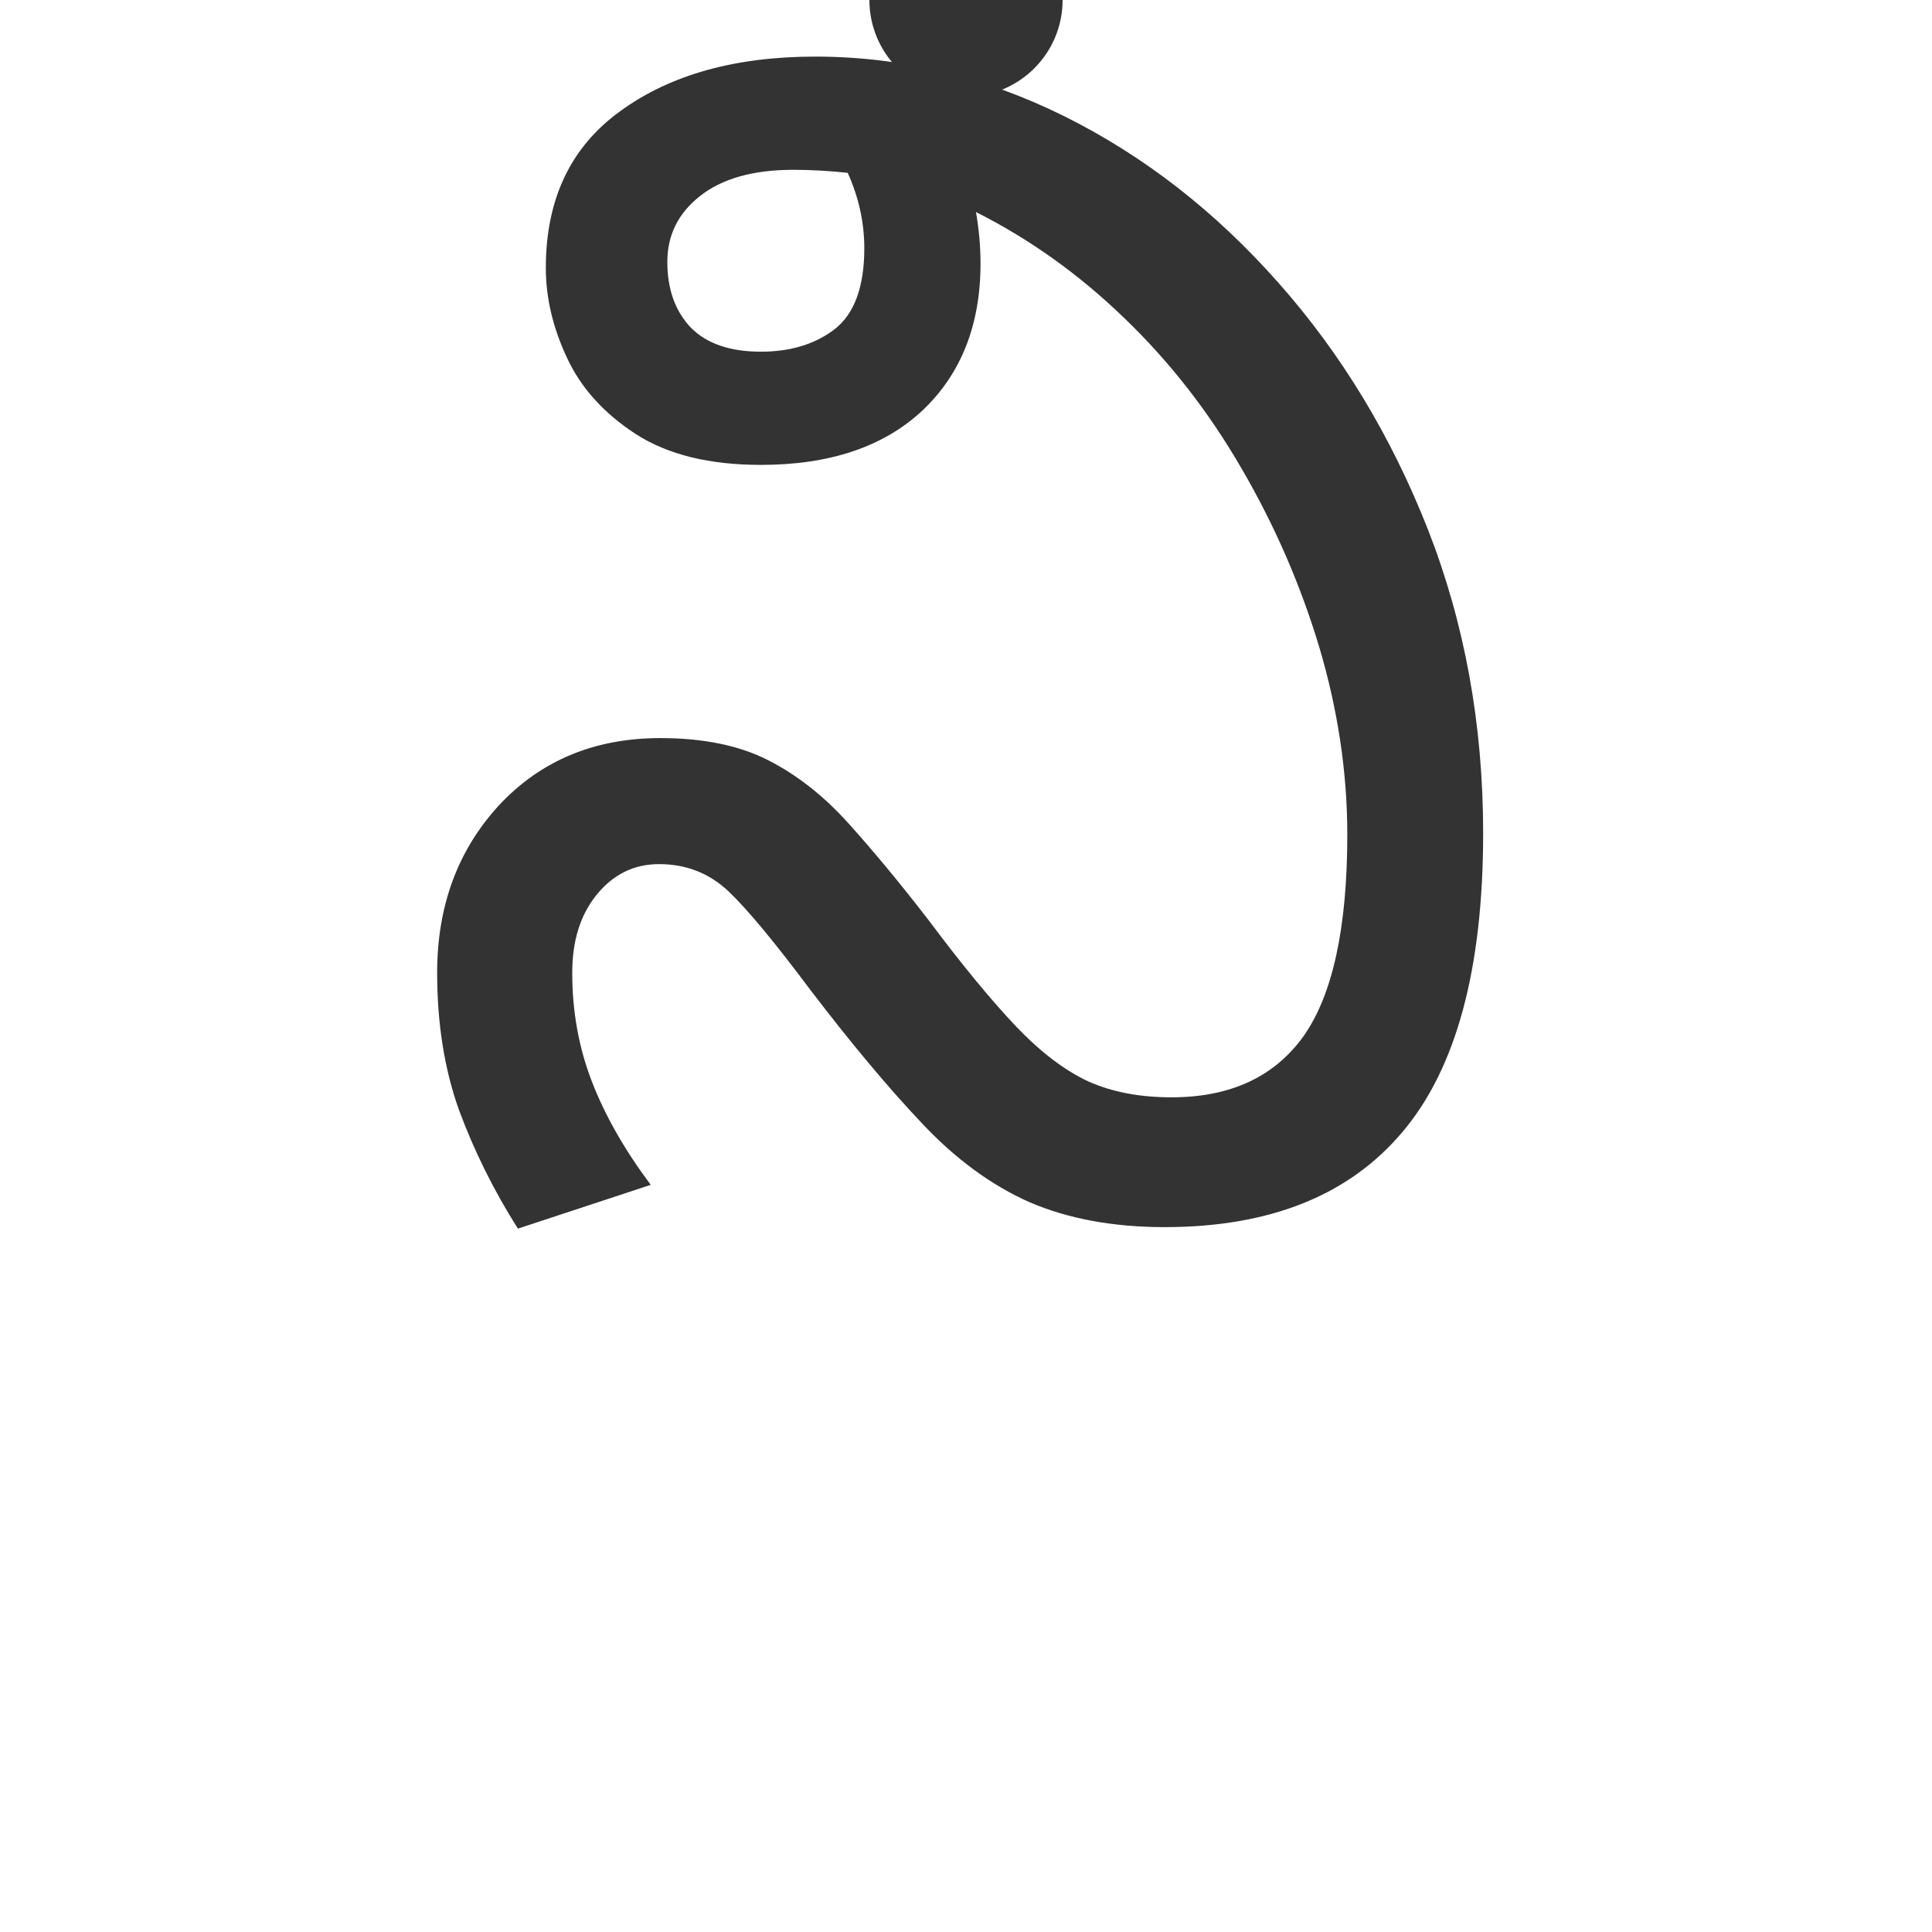
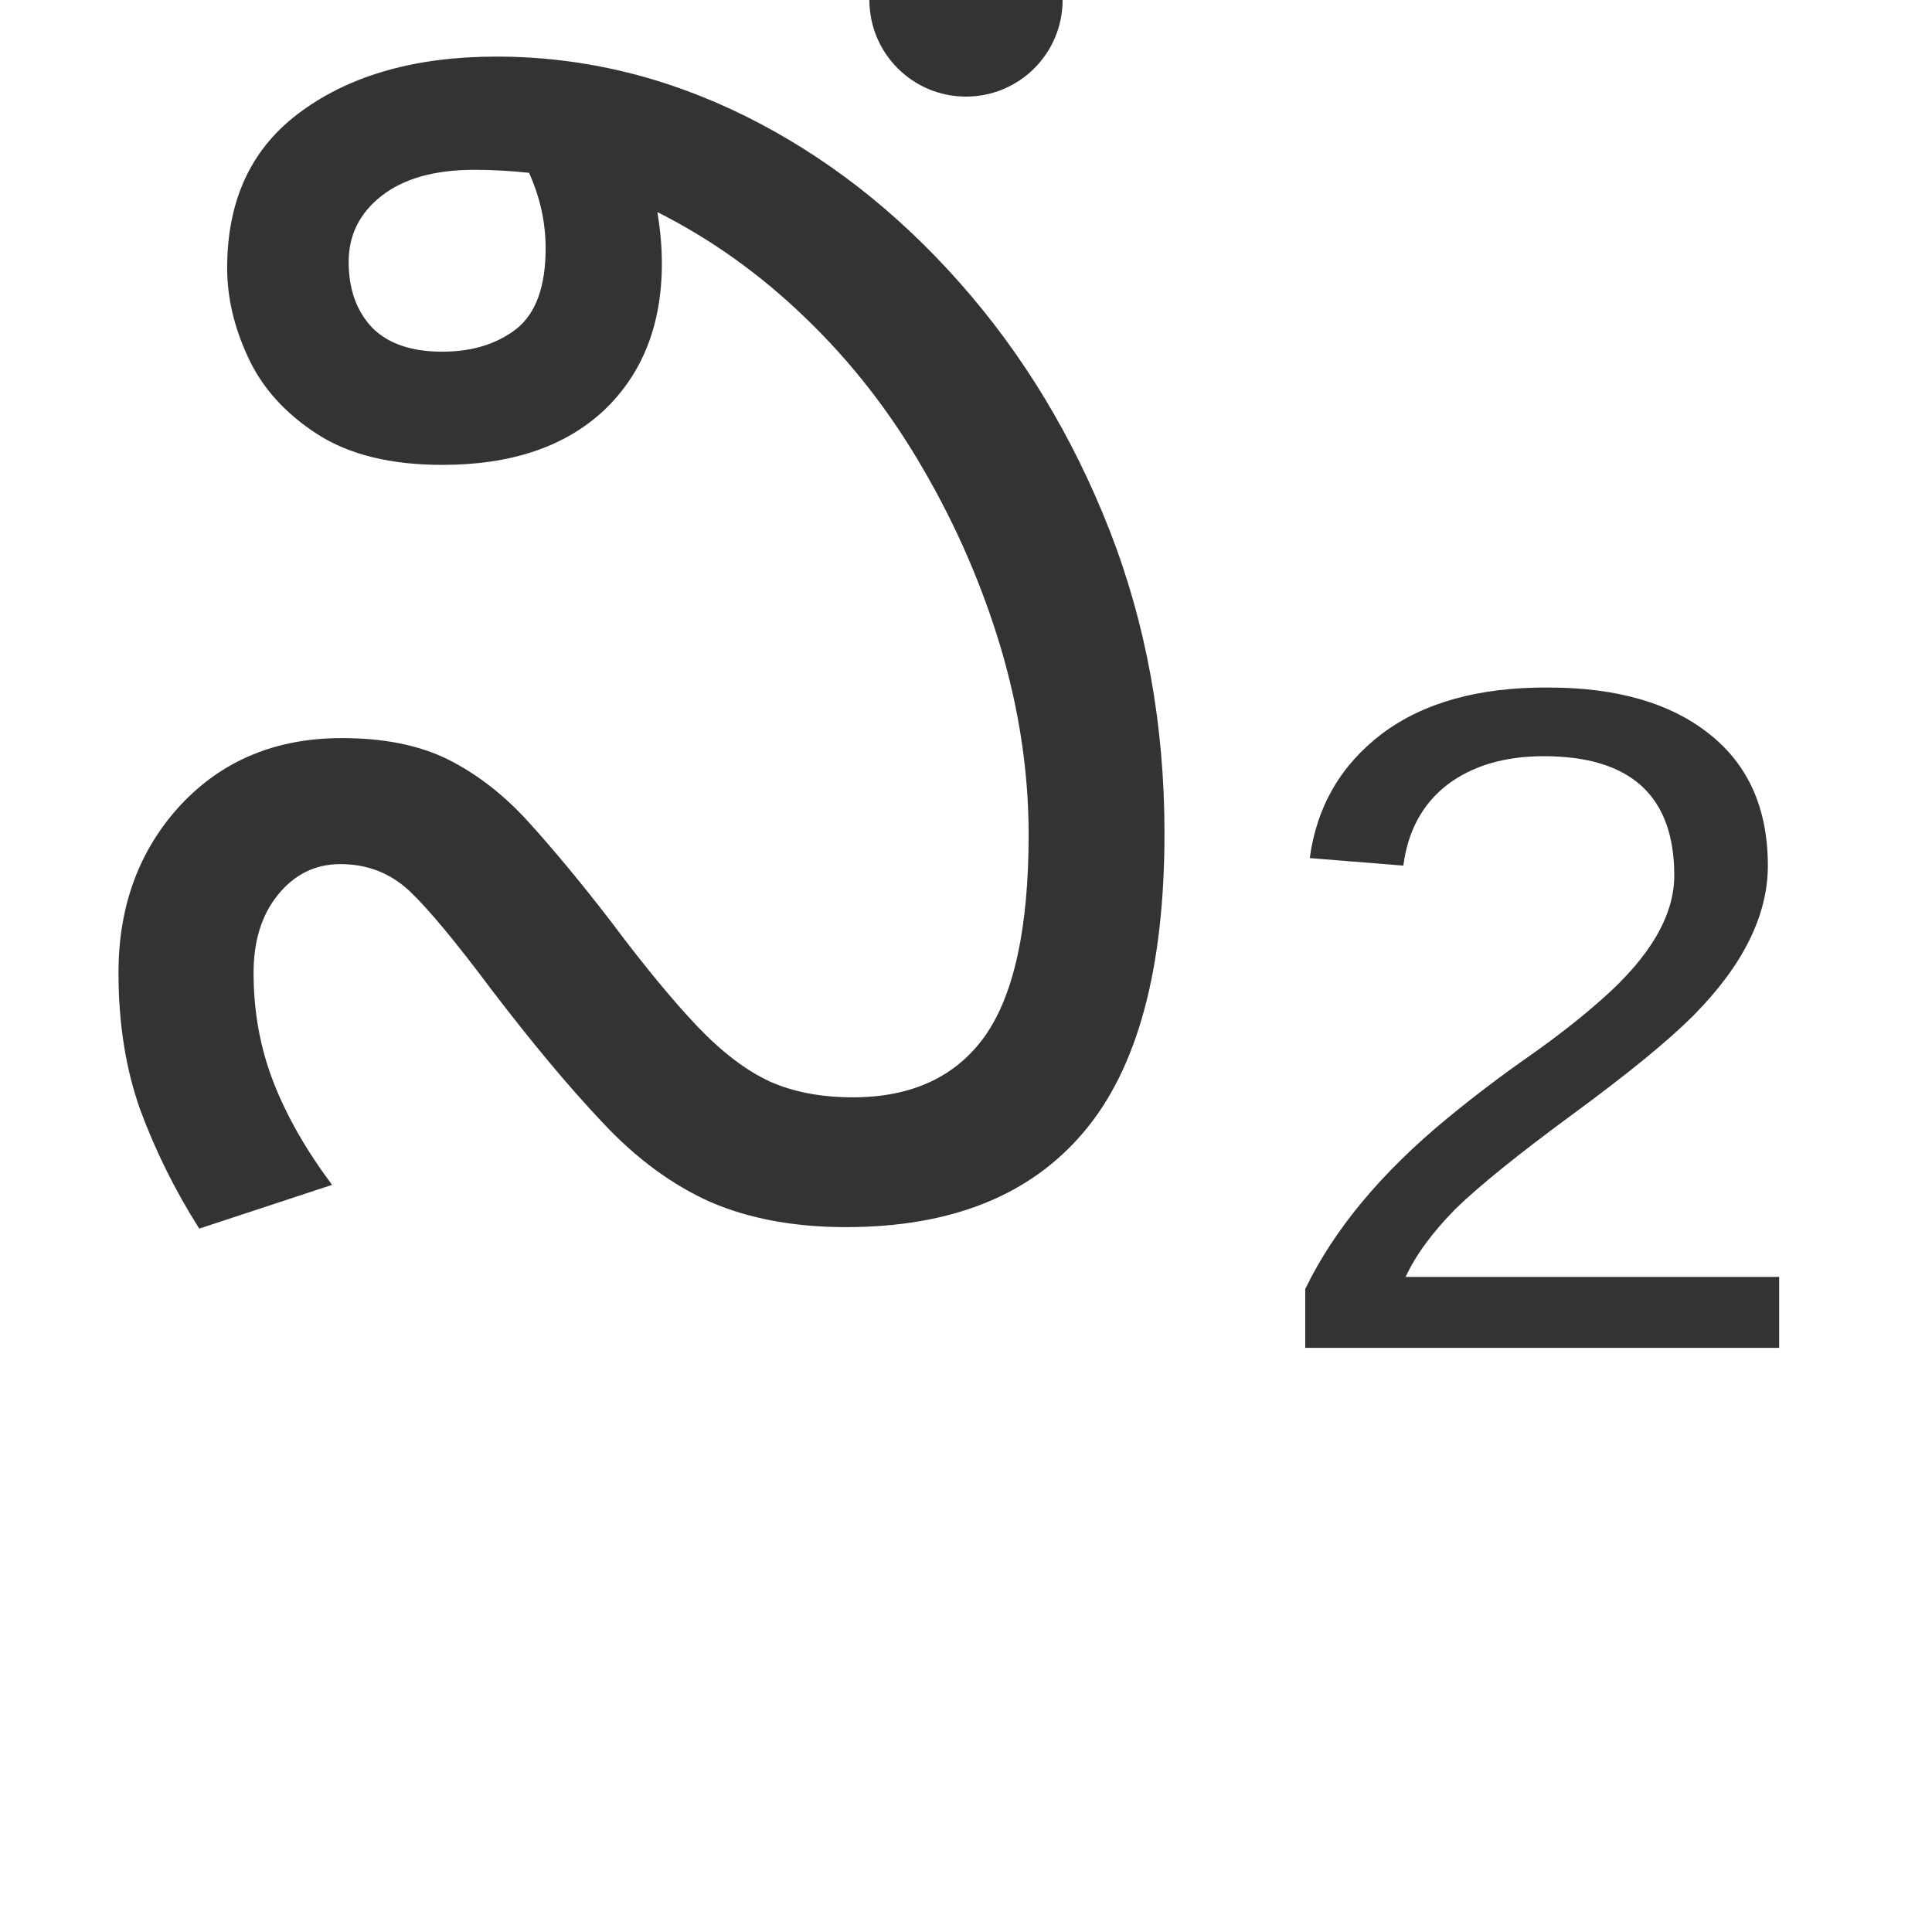
<svg xmlns="http://www.w3.org/2000/svg" width="40" height="40">
-   <text x="20" y="25" text-anchor="middle" font-family="Noto Sans Telugu, Arial" font-size="34" fill="var(--text-primary, #333)">ని</text>
+   <text x="20" y="25" text-anchor="middle" font-family="Noto Sans Telugu, Arial" font-size="34" fill="var(--text-primary, #333)">ని₂</text>
  <circle cx="20" cy="0" r="2" fill="var(--text-primary, #333)" />
</svg>
